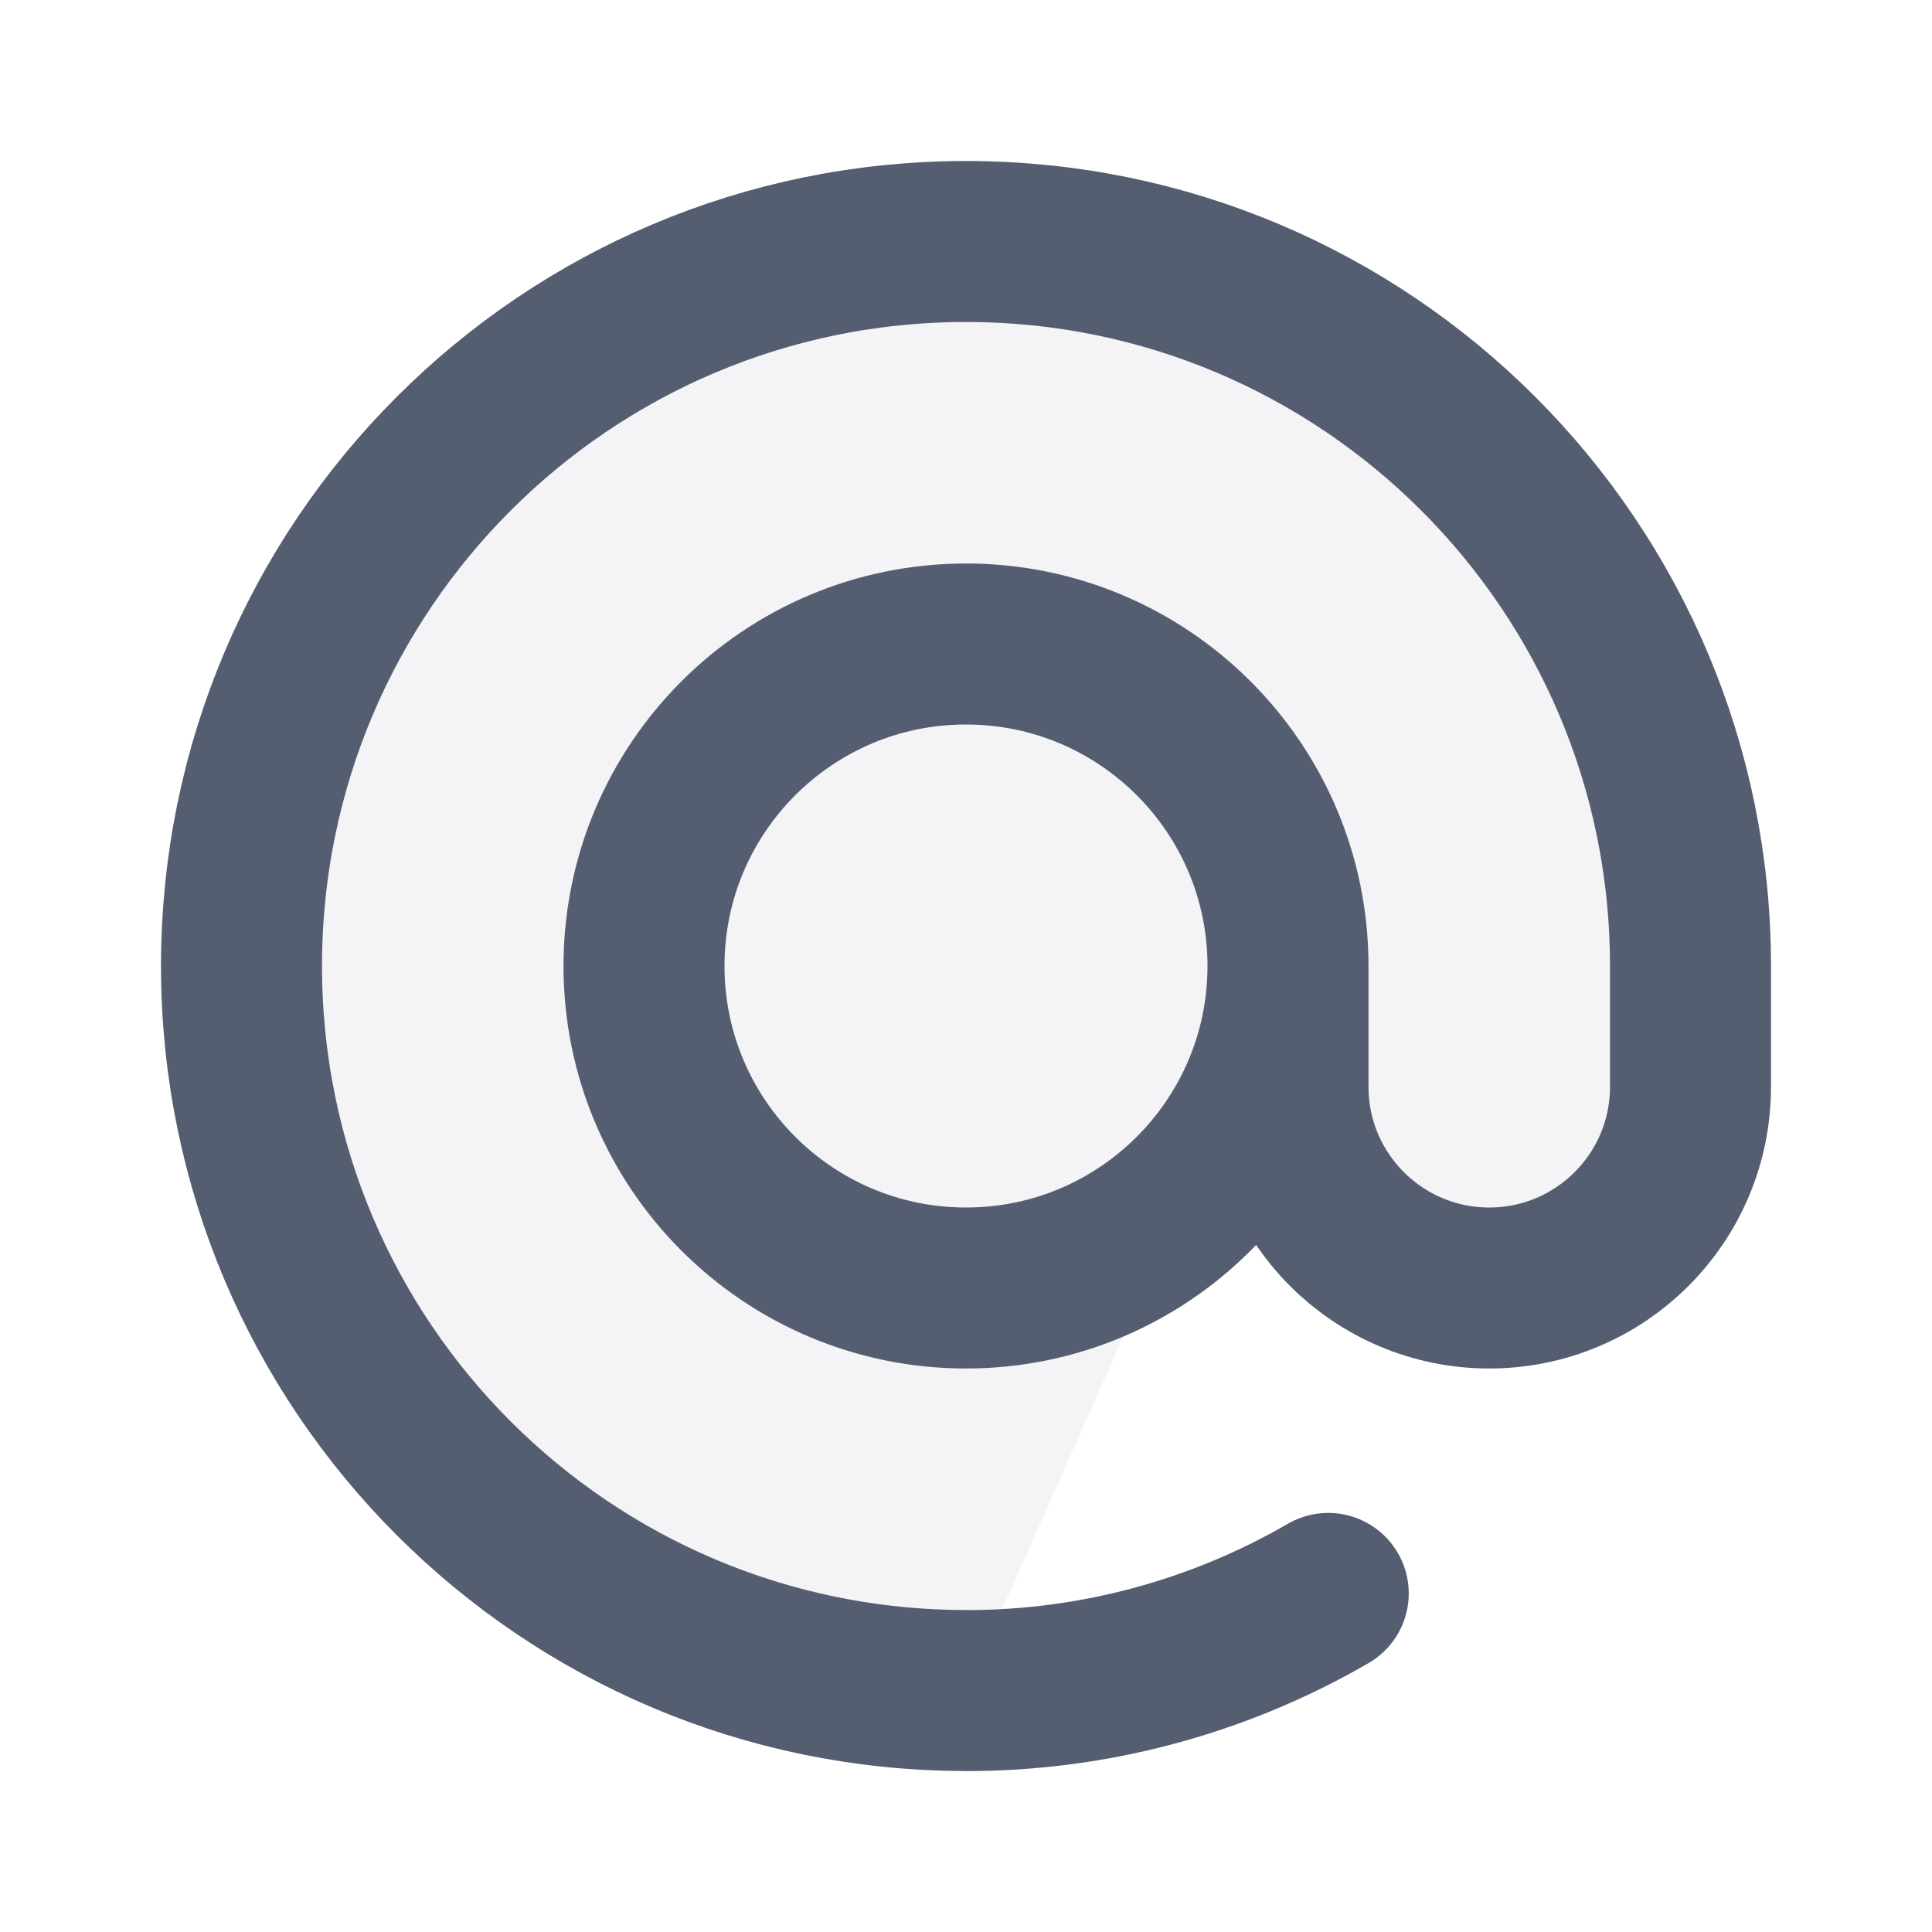
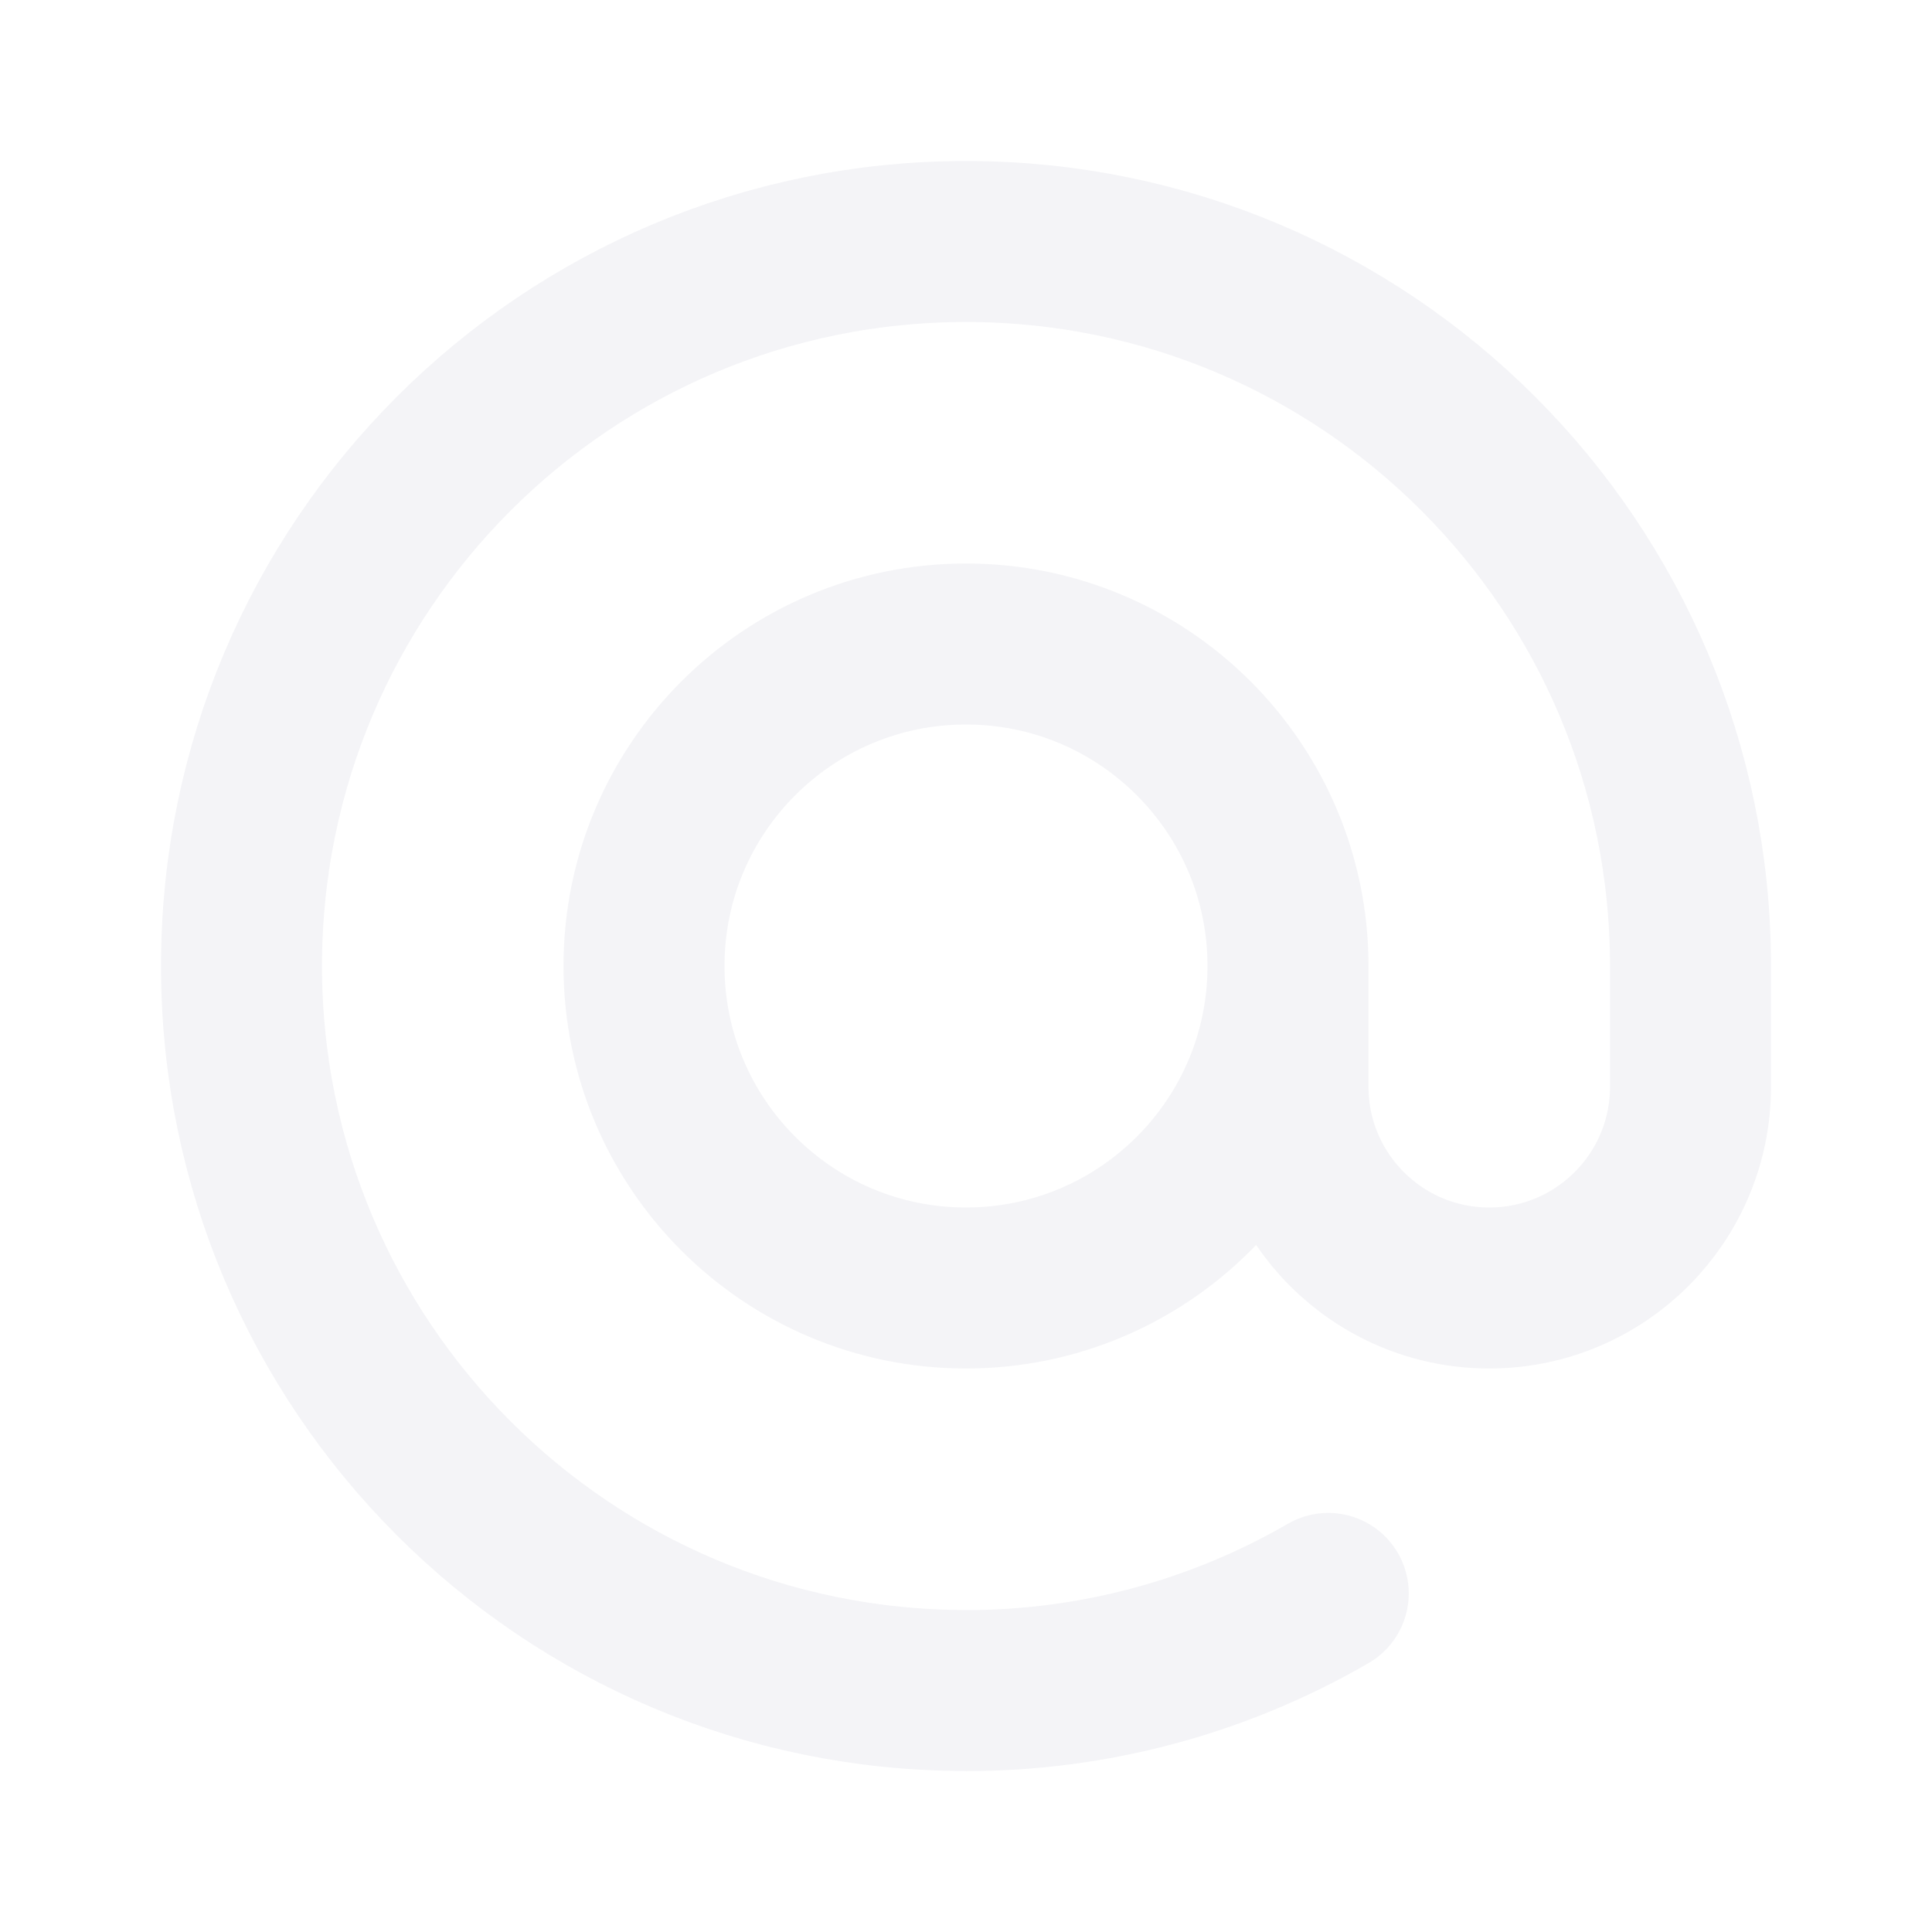
- <svg width="24" height="24" fill="#f4f4f7">
-   <path stroke="#555e70" stroke-linecap="round" stroke-linejoin="round" stroke-width="2" d="M16 12a4 4 0 1 0-8 0 4 4 0 0 0 8 0Zm0 0v1.5a2.5 2.5 0 0 0 5 0V12a9 9 0 1 0-9 9m4.5-1.206a8.959 8.959 0 0 1-4.5 1.207" />
+ <svg width="24" height="24" fill="#f4f4f700">
+   <path stroke="#f4f4f7" stroke-linecap="round" stroke-linejoin="round" stroke-width="2" d="M16 12a4 4 0 1 0-8 0 4 4 0 0 0 8 0Zm0 0v1.5a2.5 2.5 0 0 0 5 0V12a9 9 0 1 0-9 9m4.5-1.206a8.959 8.959 0 0 1-4.5 1.207" />
</svg>
